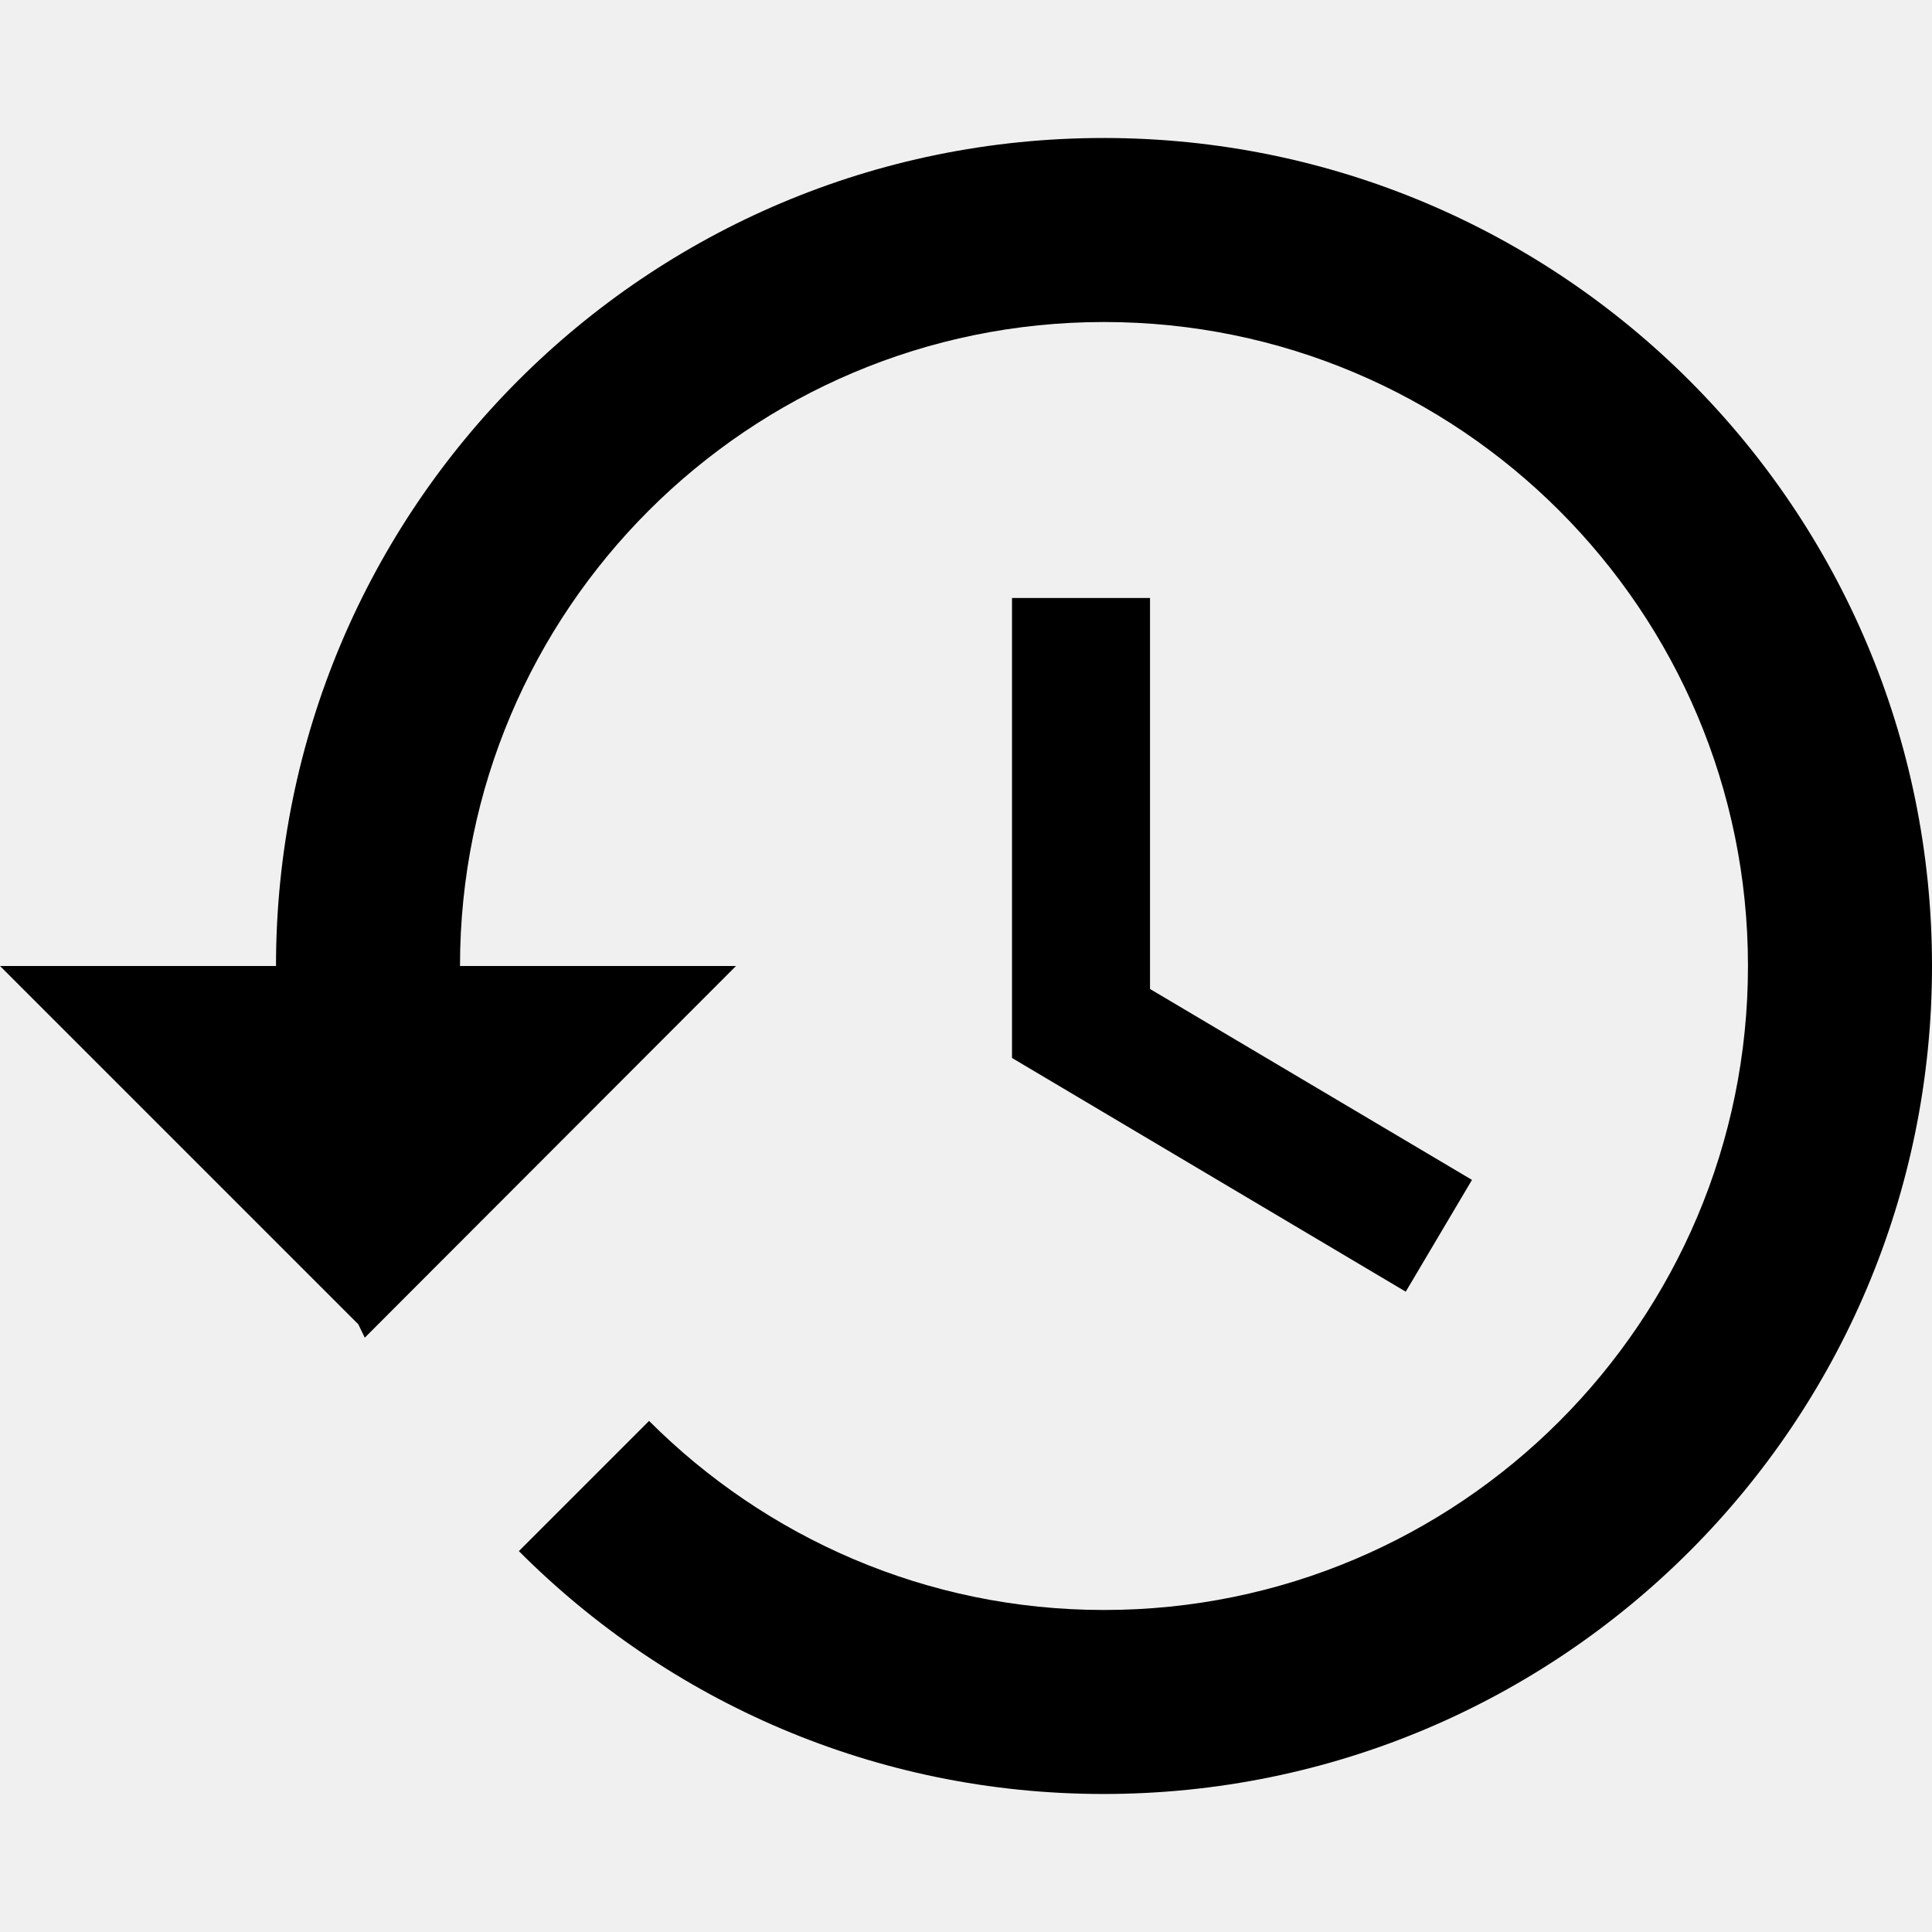
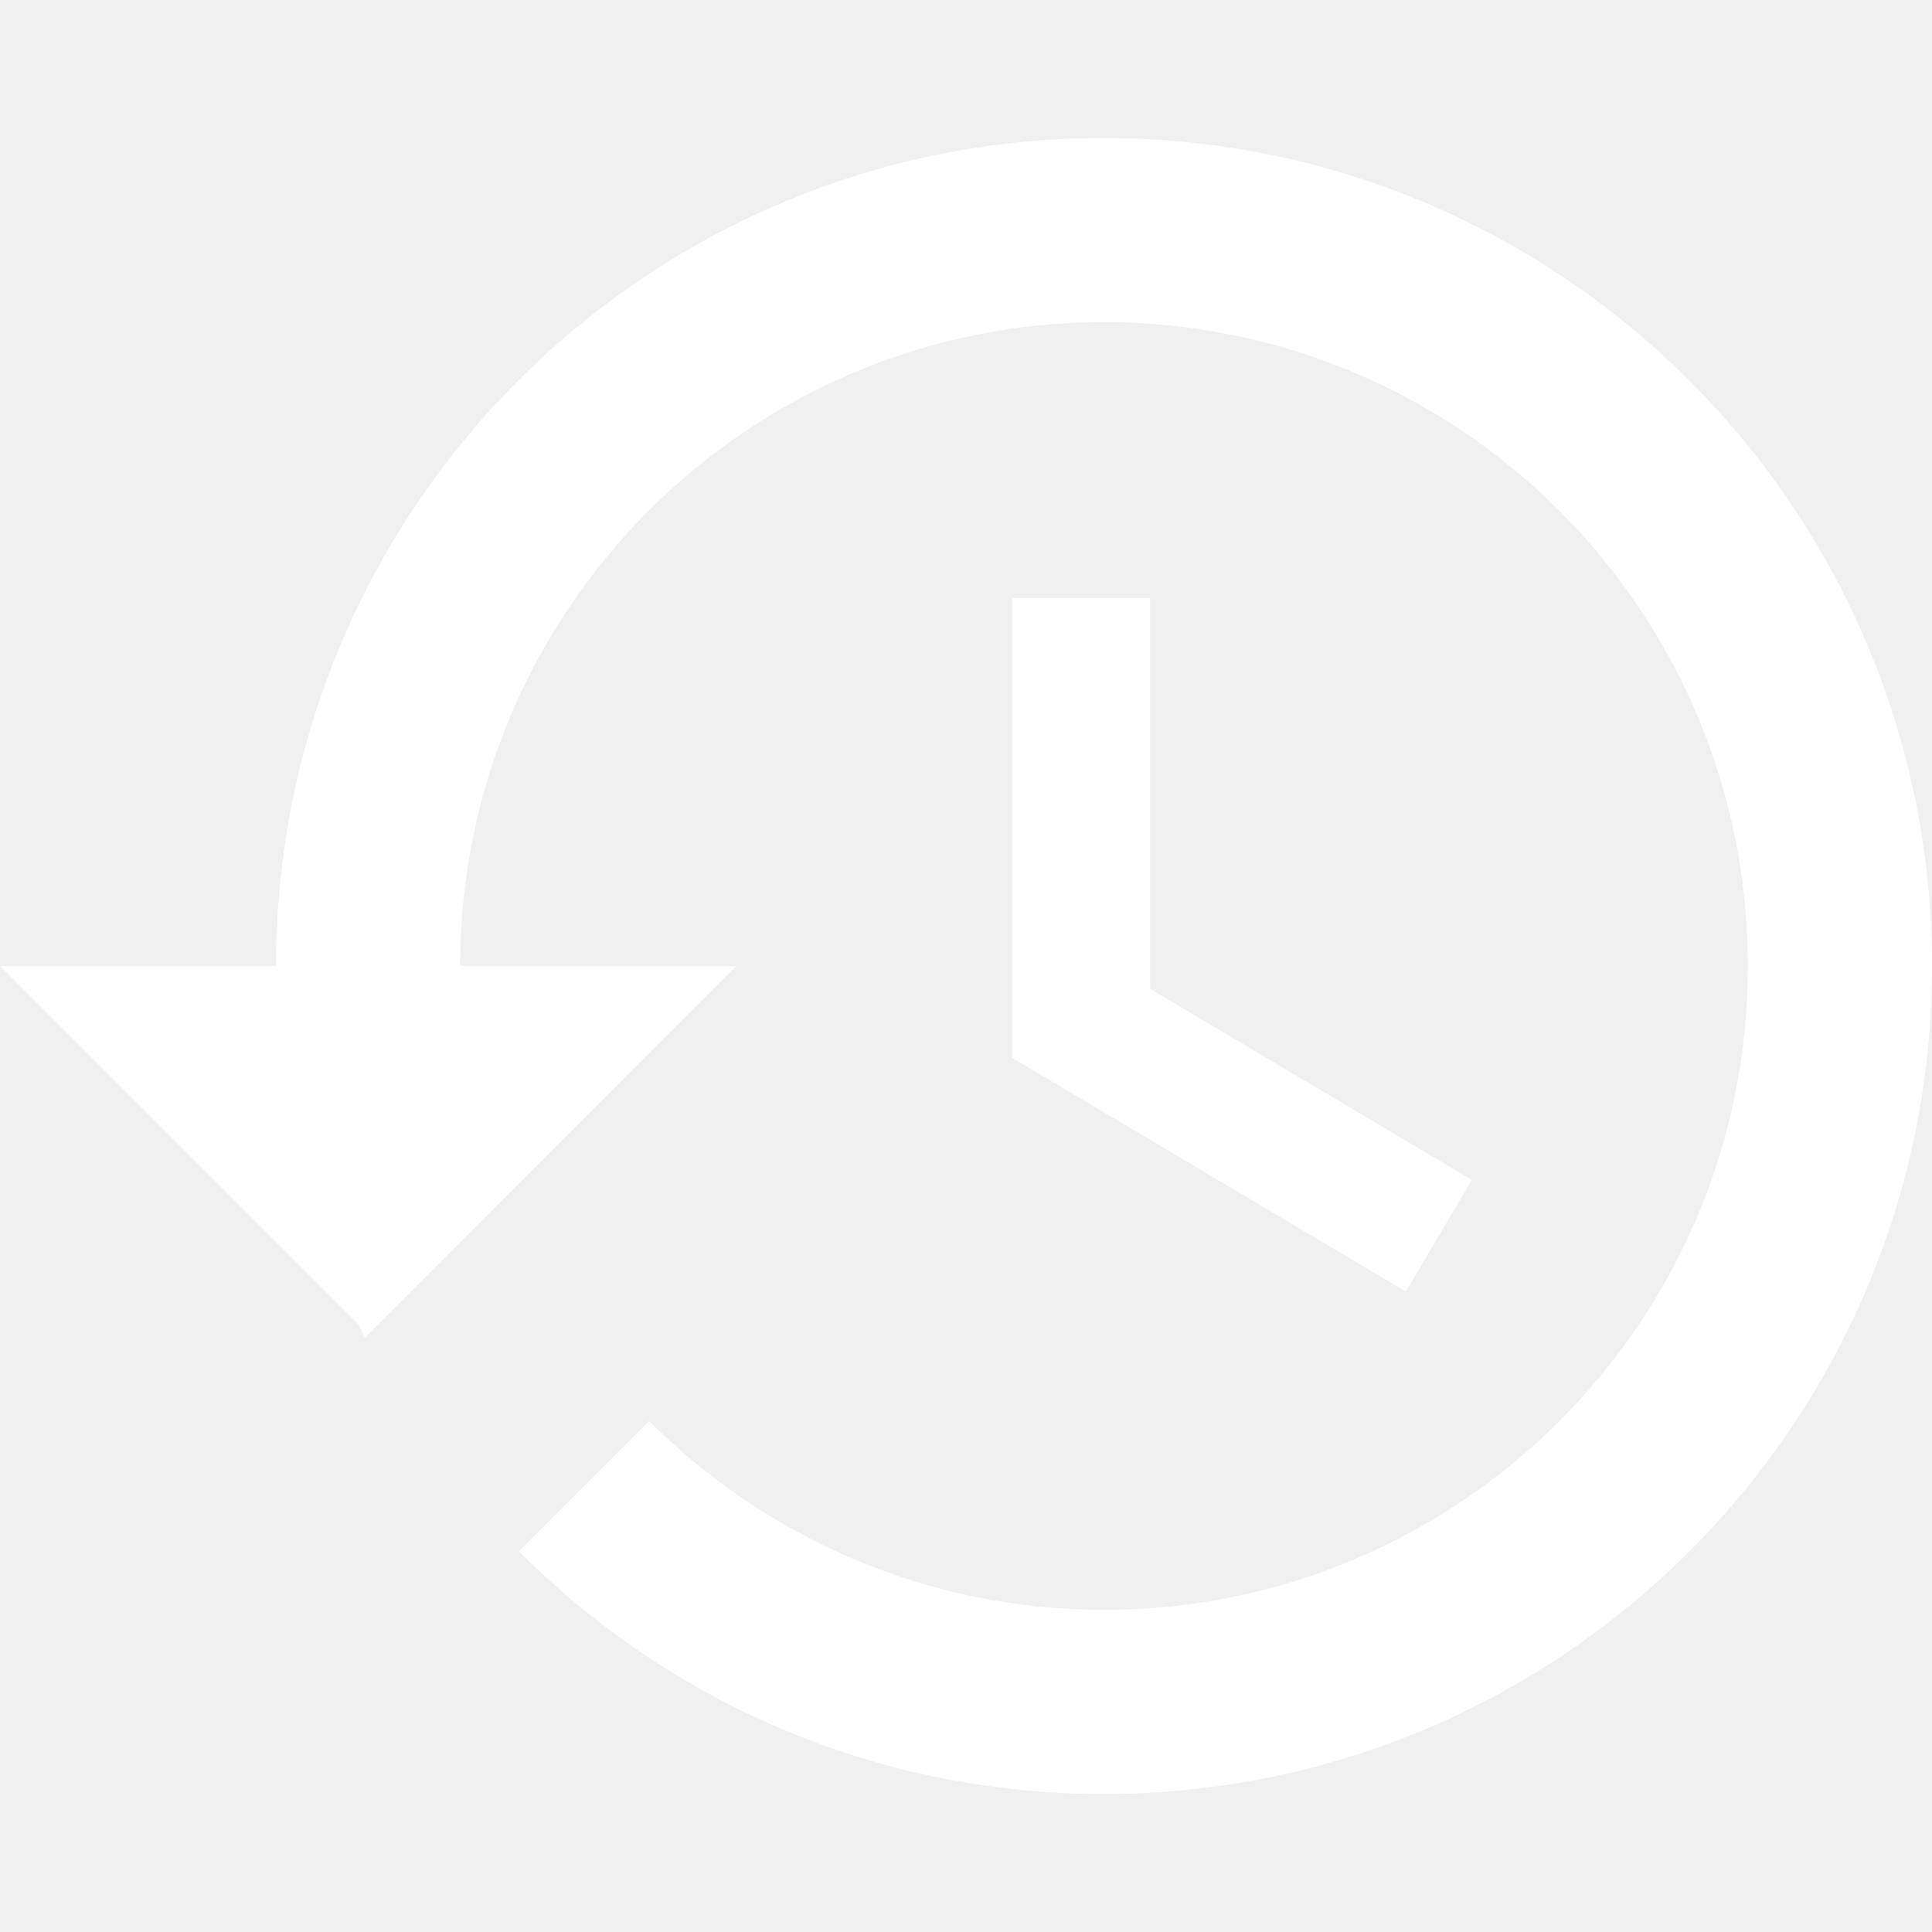
- <svg xmlns="http://www.w3.org/2000/svg" enable-background="new 0 0 448 448" version="1.1" viewBox="0 0 448 448" xml:space="preserve">
-   <polygon points="234.67 138.67 234.67 245.33 325.97 299.52 341.33 273.6 266.67 229.33 266.67 138.67" />
-   <path d="m255.89 32c-106.13 0-191.89 85.973-191.89 192h-64l83.093 83.093 1.493 3.093 86.081-86.186h-64c0-82.453 66.88-149.33 149.33-149.33s149.33 66.88 149.33 149.33-66.88 149.33-149.33 149.33c-41.28 0-78.507-16.853-105.49-43.84l-30.187 30.187c34.667 34.773 82.56 56.32 135.57 56.32 106.13 0 192.11-85.973 192.11-192s-85.973-192-192.11-192z" />
+ <svg xmlns="http://www.w3.org/2000/svg" version="1.1" id="Laag_1" x="0px" y="0px" viewBox="0 0 448 448" style="enable-background:new 0 0 448 448;" xml:space="preserve">
+   <style type="text/css">
+ 	.st0{fill:#FFFFFF;}
+ </style>
+   <polygon class="st0" points="234.7,138.7 234.7,245.3 326,299.5 341.3,273.6 266.7,229.3 266.7,138.7 " />
+   <path class="st0" d="M255.9,32C149.8,32,64,118,64,224H0l83.1,83.1l1.5,3.1l86.1-86.2h-64c0-82.5,66.9-149.3,149.3-149.3  S405.3,141.5,405.3,224S338.4,373.3,256,373.3c-41.3,0-78.5-16.9-105.5-43.8l-30.2,30.2C155,394.5,202.9,416,255.9,416  C362,416,448,330,448,224S362,32,255.9,32L255.9,32z" />
</svg>
